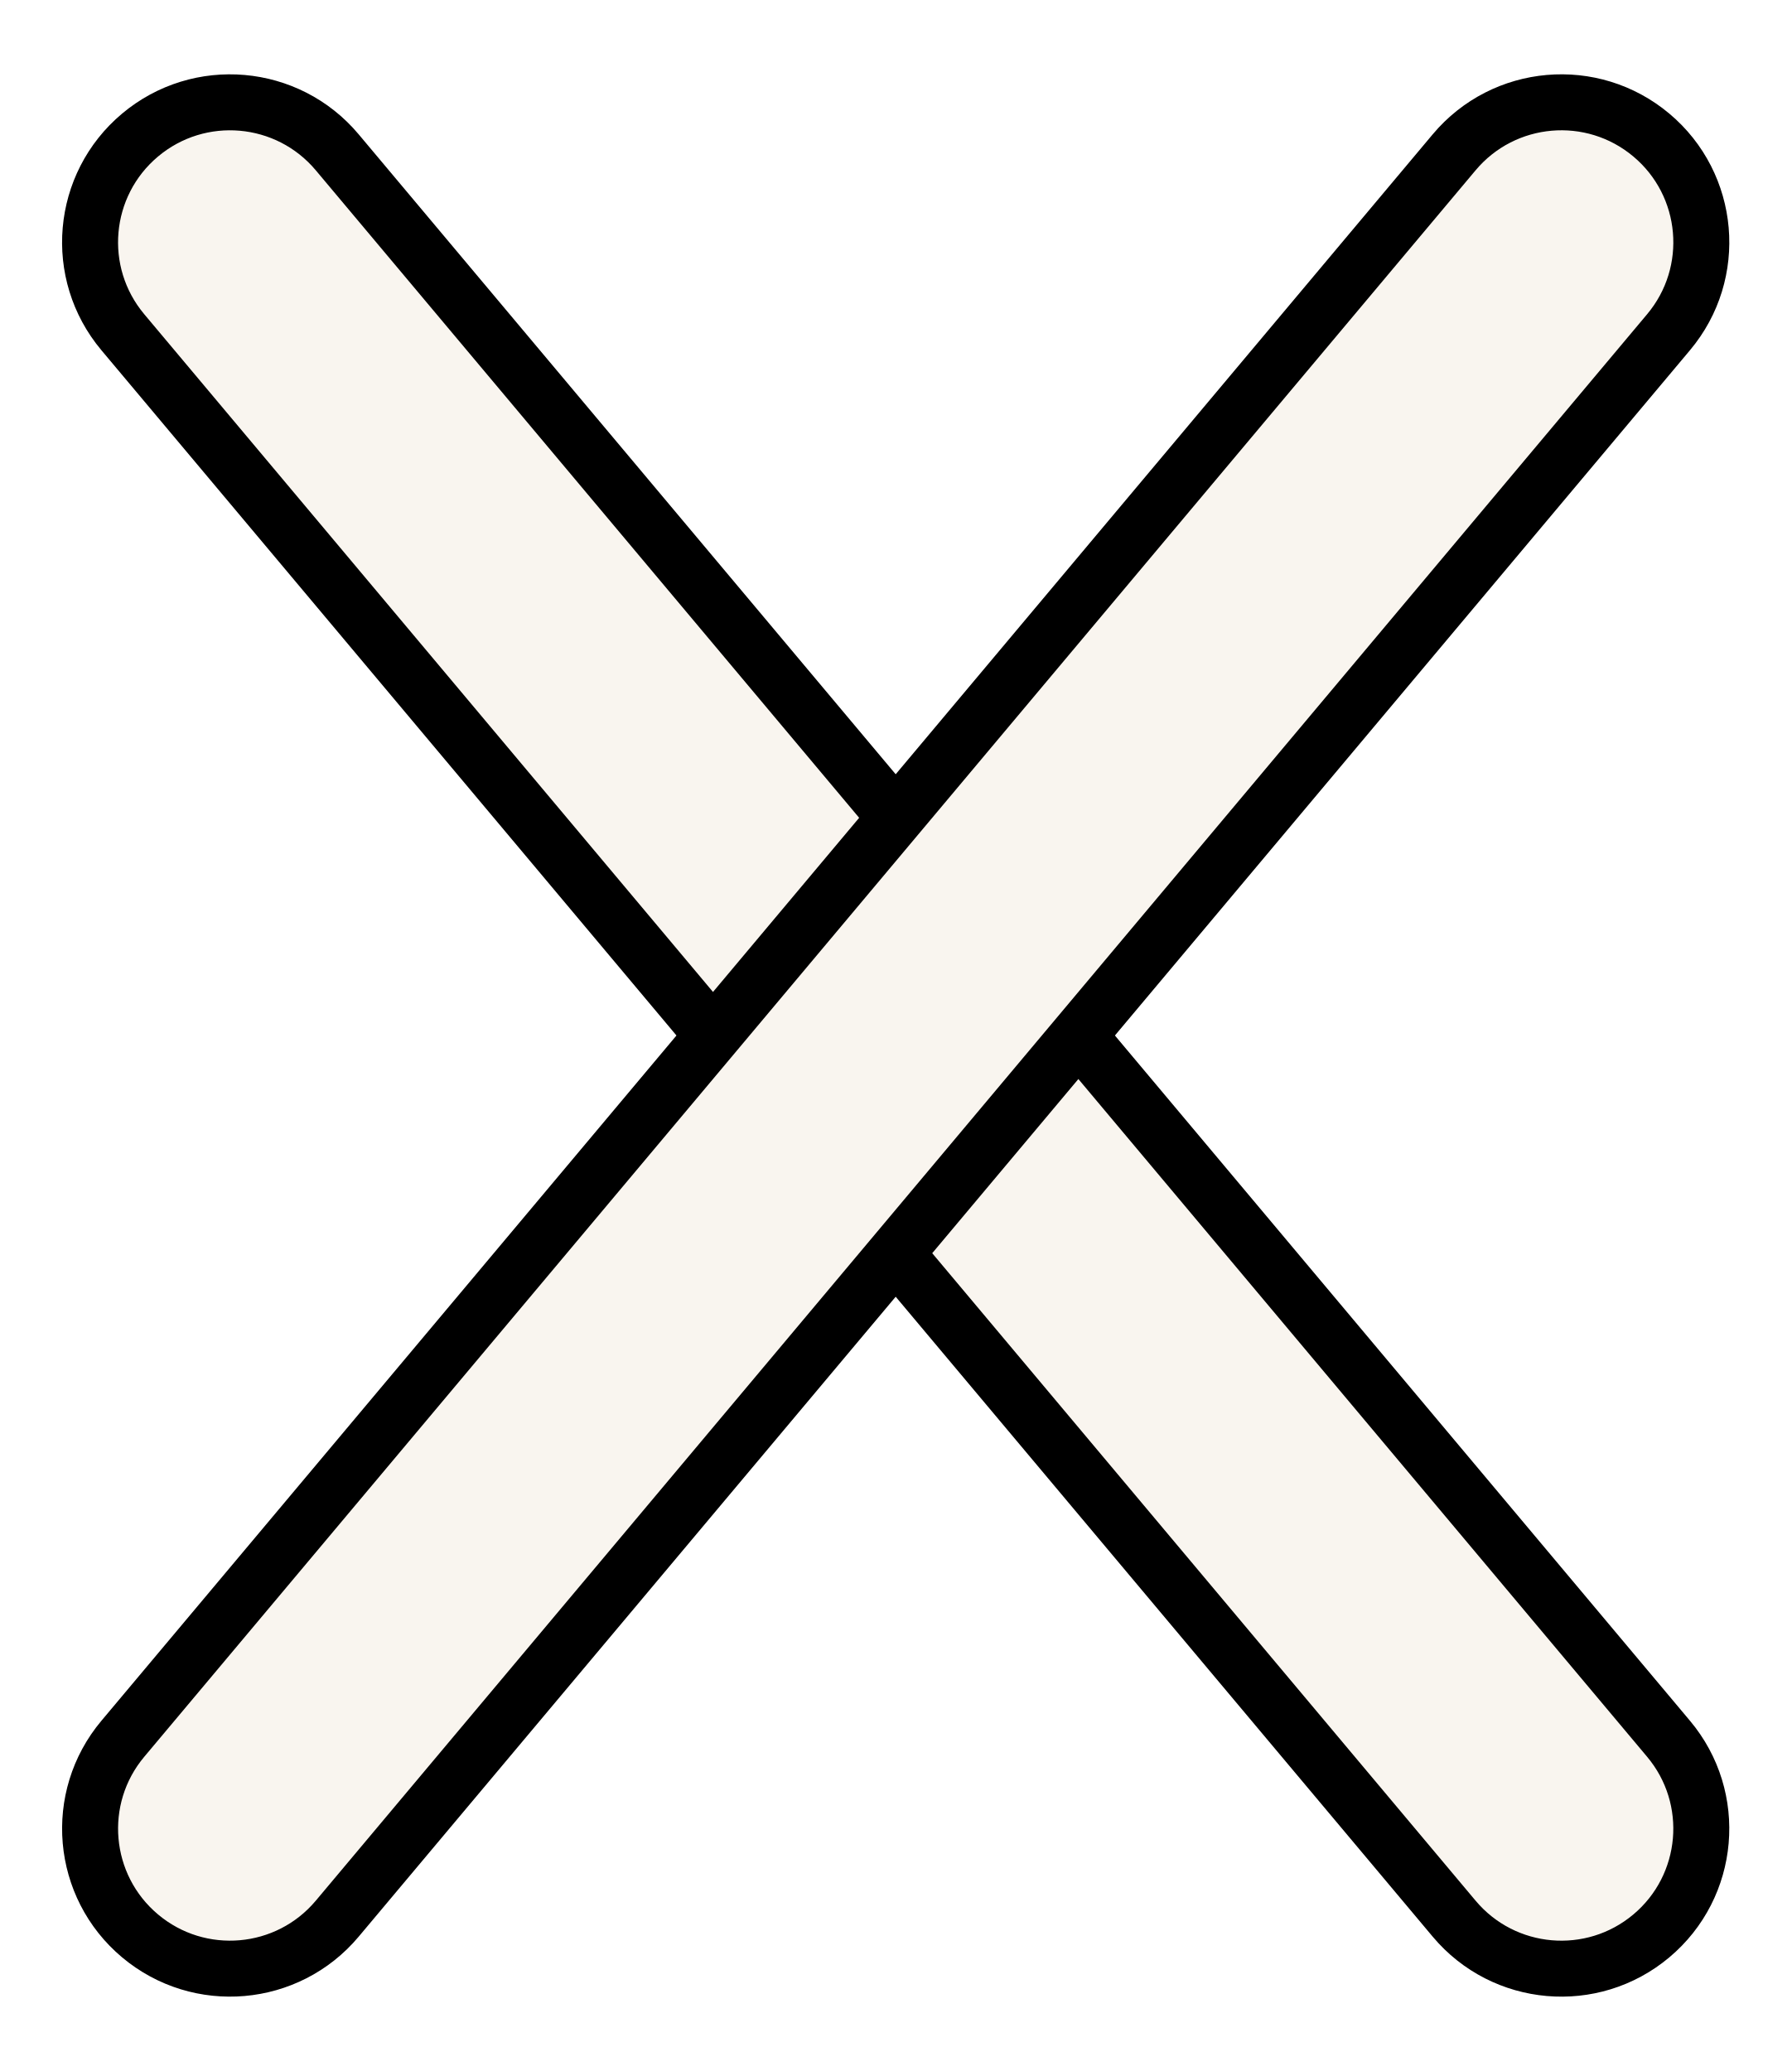
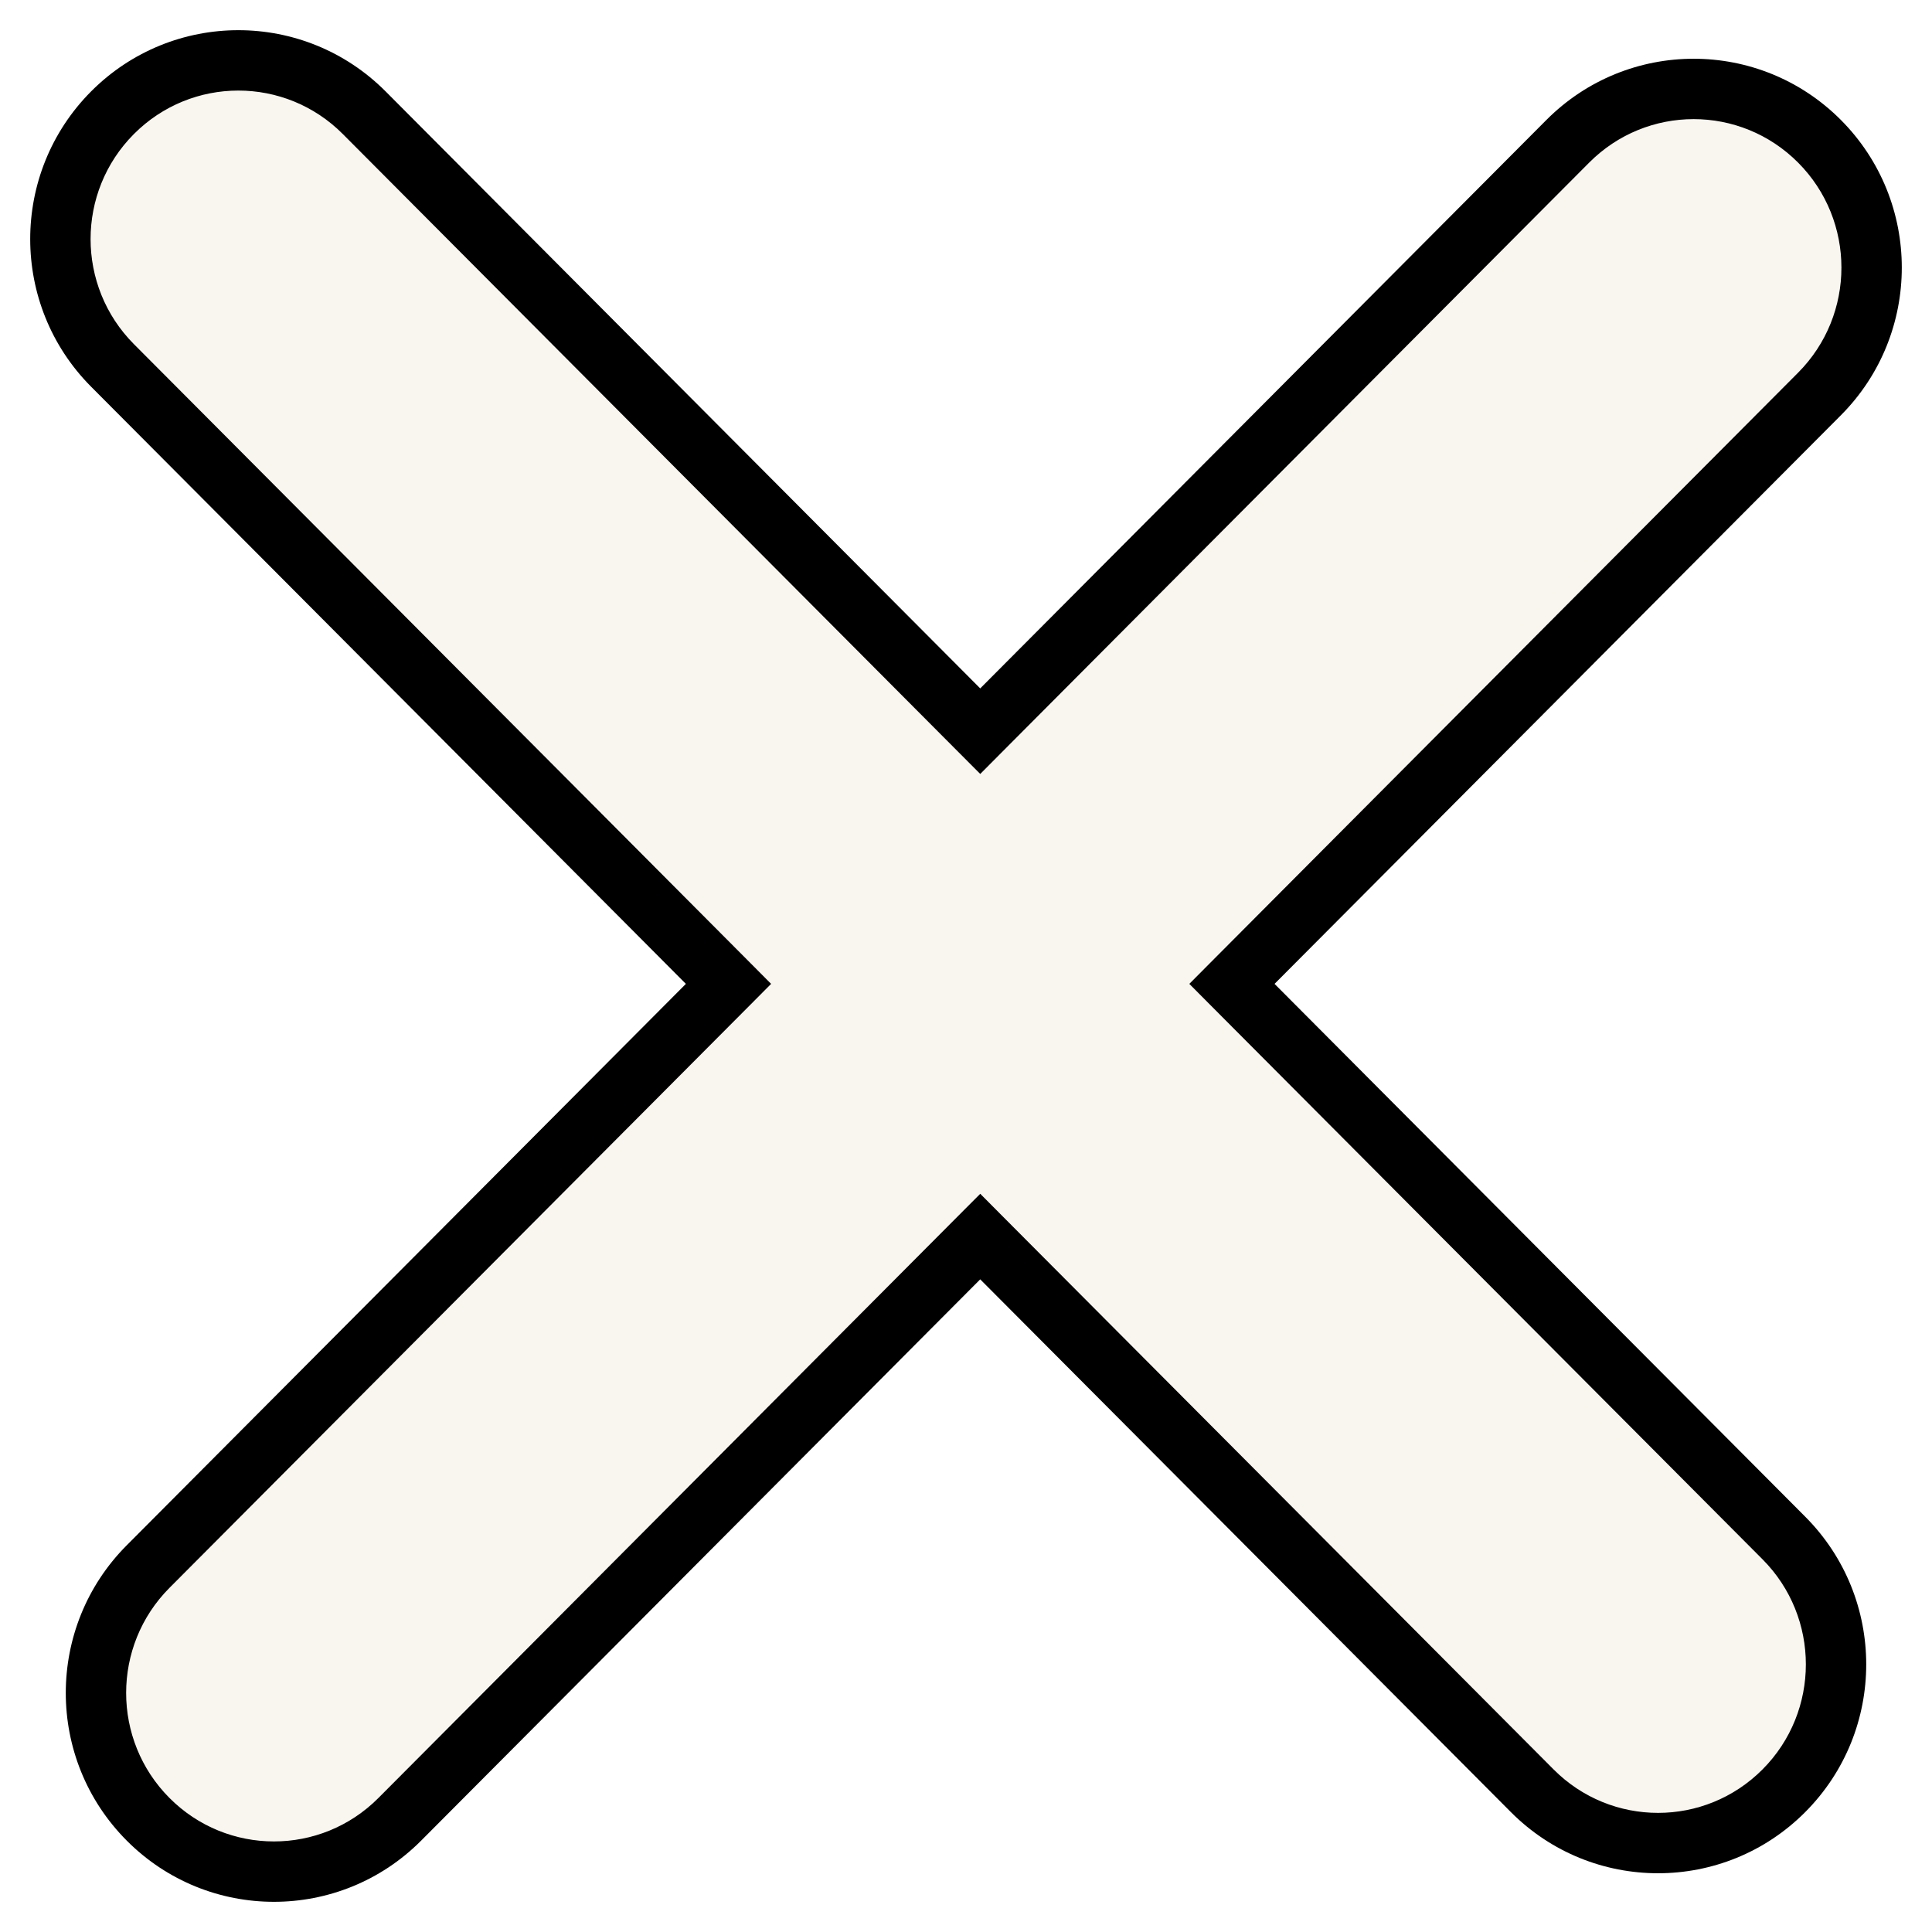
- <svg xmlns="http://www.w3.org/2000/svg" width="32" height="37" viewBox="0 0 32 37" fill="none">
-   <rect x="4.417" y="0.806" width="42" height="5" rx="2.5" transform="rotate(50 4.41711 0.806152)" fill="#F9F5EF" stroke="black" />
-   <rect x="0.587" y="32.98" width="42" height="5" rx="2.5" transform="rotate(-50 0.58667 32.9795)" fill="#F9F5EF" stroke="black" />
+ <svg xmlns="http://www.w3.org/2000/svg" width="32" height="32" viewBox="0 0 32 32" fill="none">
+   <path fill-rule="evenodd" clip-rule="evenodd" d="M6.032 1.867C4.881 0.711 3.015 0.711 1.863 1.867C0.712 3.023 0.712 4.897 1.863 6.052L12.066 16.296L2.453 25.948C1.302 27.103 1.302 28.977 2.453 30.133C3.604 31.289 5.471 31.289 6.622 30.133L16.236 20.482L25.378 29.66C26.529 30.816 28.396 30.816 29.547 29.66C30.698 28.504 30.698 26.63 29.547 25.475L20.405 16.296L30.137 6.525C31.288 5.37 31.288 3.496 30.137 2.34C28.985 1.184 27.119 1.184 25.968 2.34L16.236 12.11L6.032 1.867Z" fill="#F9F5EF" />
+   <path d="M1.863 1.867L2.218 2.22H2.218L1.863 1.867ZM6.032 1.867L5.678 2.22L6.032 1.867ZM1.863 6.052L2.218 5.7H2.218L1.863 6.052ZM12.066 16.296L12.421 16.649L12.772 16.296L12.421 15.943L12.066 16.296ZM2.453 25.948L2.099 25.595L2.453 25.948ZM6.622 30.133L6.268 29.78L6.622 30.133ZM16.236 20.482L16.59 20.129L16.236 19.773L15.881 20.129L16.236 20.482ZM25.378 29.66L25.732 29.307L25.378 29.66ZM29.547 29.66L29.901 30.013L29.547 29.66ZM29.547 25.475L29.901 25.122L29.547 25.475ZM20.405 16.296L20.05 15.943L19.699 16.296L20.05 16.649L20.405 16.296ZM30.137 6.525L29.782 6.173L30.137 6.525ZM30.137 2.34L30.491 1.987V1.987L30.137 2.34ZM25.968 2.34L26.322 2.693V2.693L25.968 2.34ZM16.236 12.11L15.881 12.463L16.236 12.819L16.59 12.463L16.236 12.11ZM2.218 2.22C3.174 1.26 4.722 1.26 5.678 2.22L6.387 1.514C5.04 0.162 2.856 0.162 1.509 1.514L2.218 2.22ZM2.218 5.7C1.261 4.739 1.261 3.18 2.218 2.22L1.509 1.514C0.164 2.865 0.164 5.054 1.509 6.405L2.218 5.7ZM12.421 15.943L2.218 5.7L1.509 6.405L11.712 16.649L12.421 15.943ZM2.807 26.3L12.421 16.649L11.712 15.943L2.099 25.595L2.807 26.3ZM2.807 29.78C1.85 28.82 1.85 27.261 2.807 26.3L2.099 25.595C0.753 26.946 0.753 29.135 2.099 30.486L2.807 29.78ZM6.268 29.78C5.312 30.74 3.763 30.74 2.807 29.78L2.099 30.486C3.445 31.838 5.63 31.838 6.976 30.486L6.268 29.78ZM15.881 20.129L6.268 29.78L6.976 30.486L16.59 20.834L15.881 20.129ZM25.732 29.307L16.59 20.129L15.881 20.834L25.024 30.013L25.732 29.307ZM29.193 29.307C28.237 30.267 26.688 30.267 25.732 29.307L25.024 30.013C26.37 31.365 28.555 31.365 29.901 30.013L29.193 29.307ZM29.193 25.827C30.15 26.788 30.15 28.347 29.193 29.307L29.901 30.013C31.247 28.662 31.247 26.473 29.901 25.122L29.193 25.827ZM20.05 16.649L29.193 25.827L29.901 25.122L20.759 15.943L20.05 16.649ZM29.782 6.173L20.05 15.943L20.759 16.649L30.491 6.878L29.782 6.173ZM29.782 2.693C30.739 3.653 30.739 5.212 29.782 6.173L30.491 6.878C31.836 5.527 31.836 3.338 30.491 1.987L29.782 2.693ZM26.322 2.693C27.278 1.733 28.826 1.733 29.782 2.693L30.491 1.987C29.144 0.635 26.96 0.635 25.613 1.987L26.322 2.693ZM16.59 12.463L26.322 2.693L25.613 1.987L15.881 11.758L16.59 12.463ZM5.678 2.22L15.881 12.463L16.59 11.758L6.387 1.514L5.678 2.22Z" fill="black" />
</svg>
